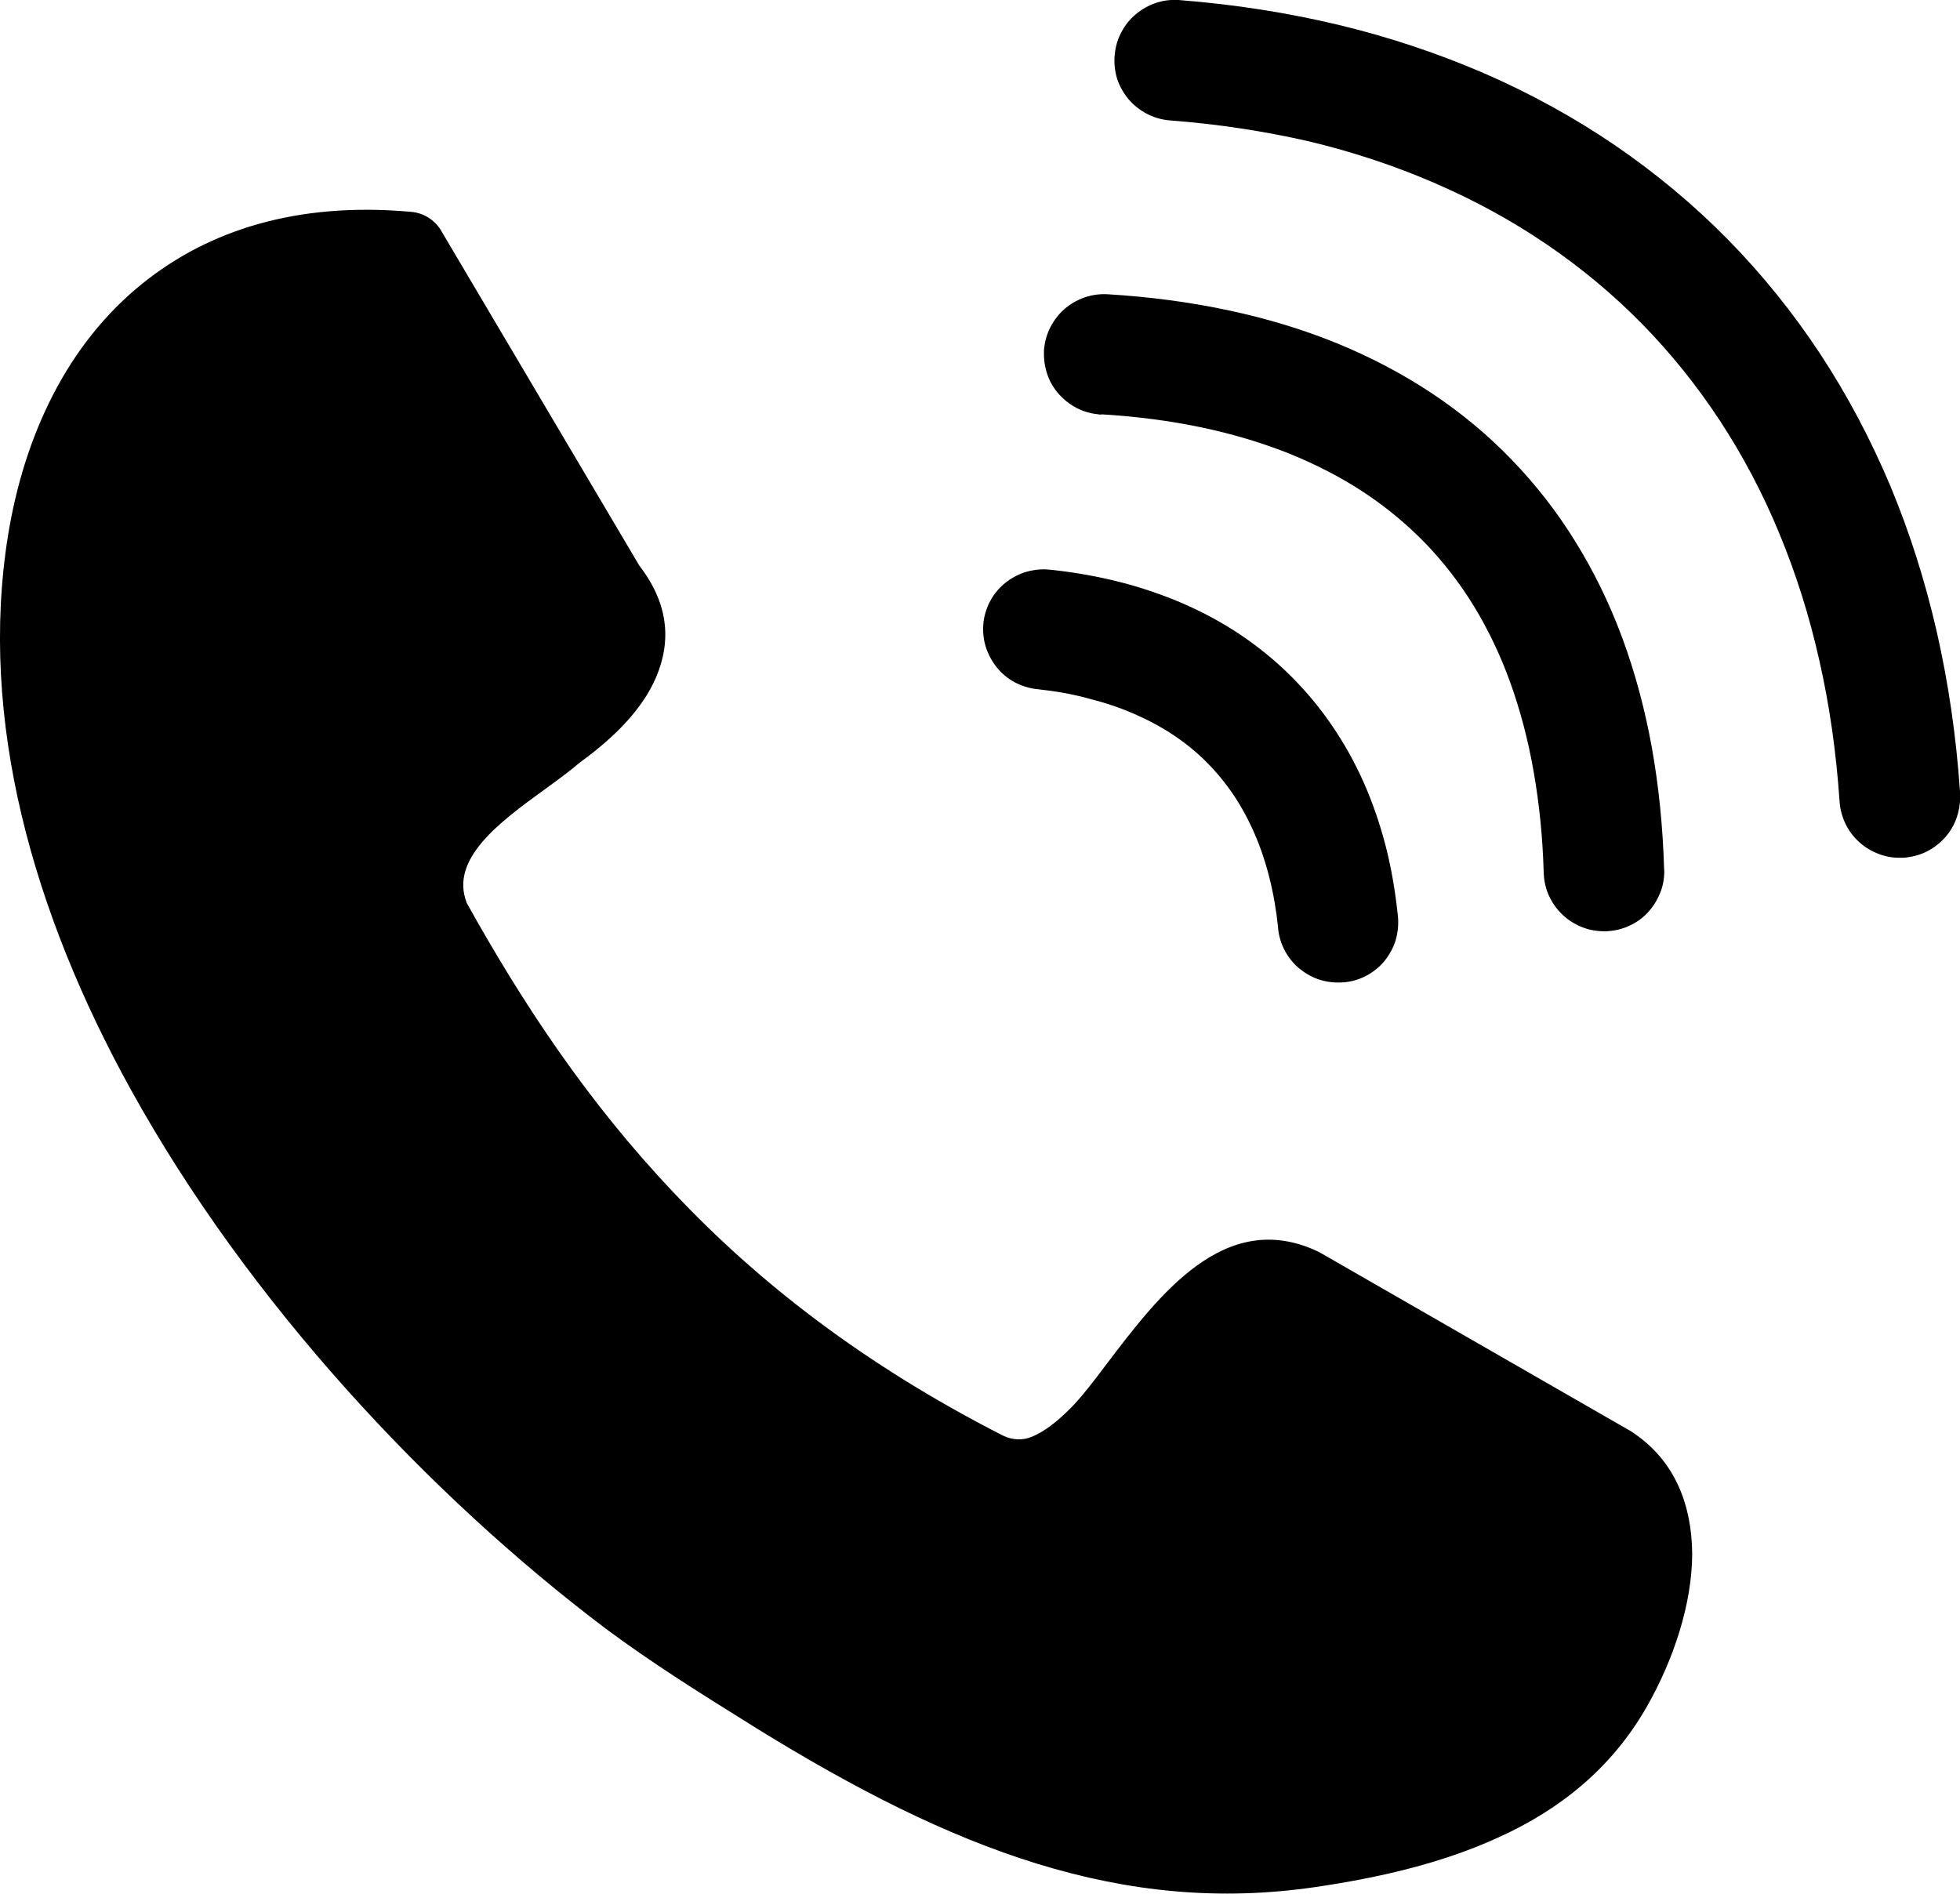
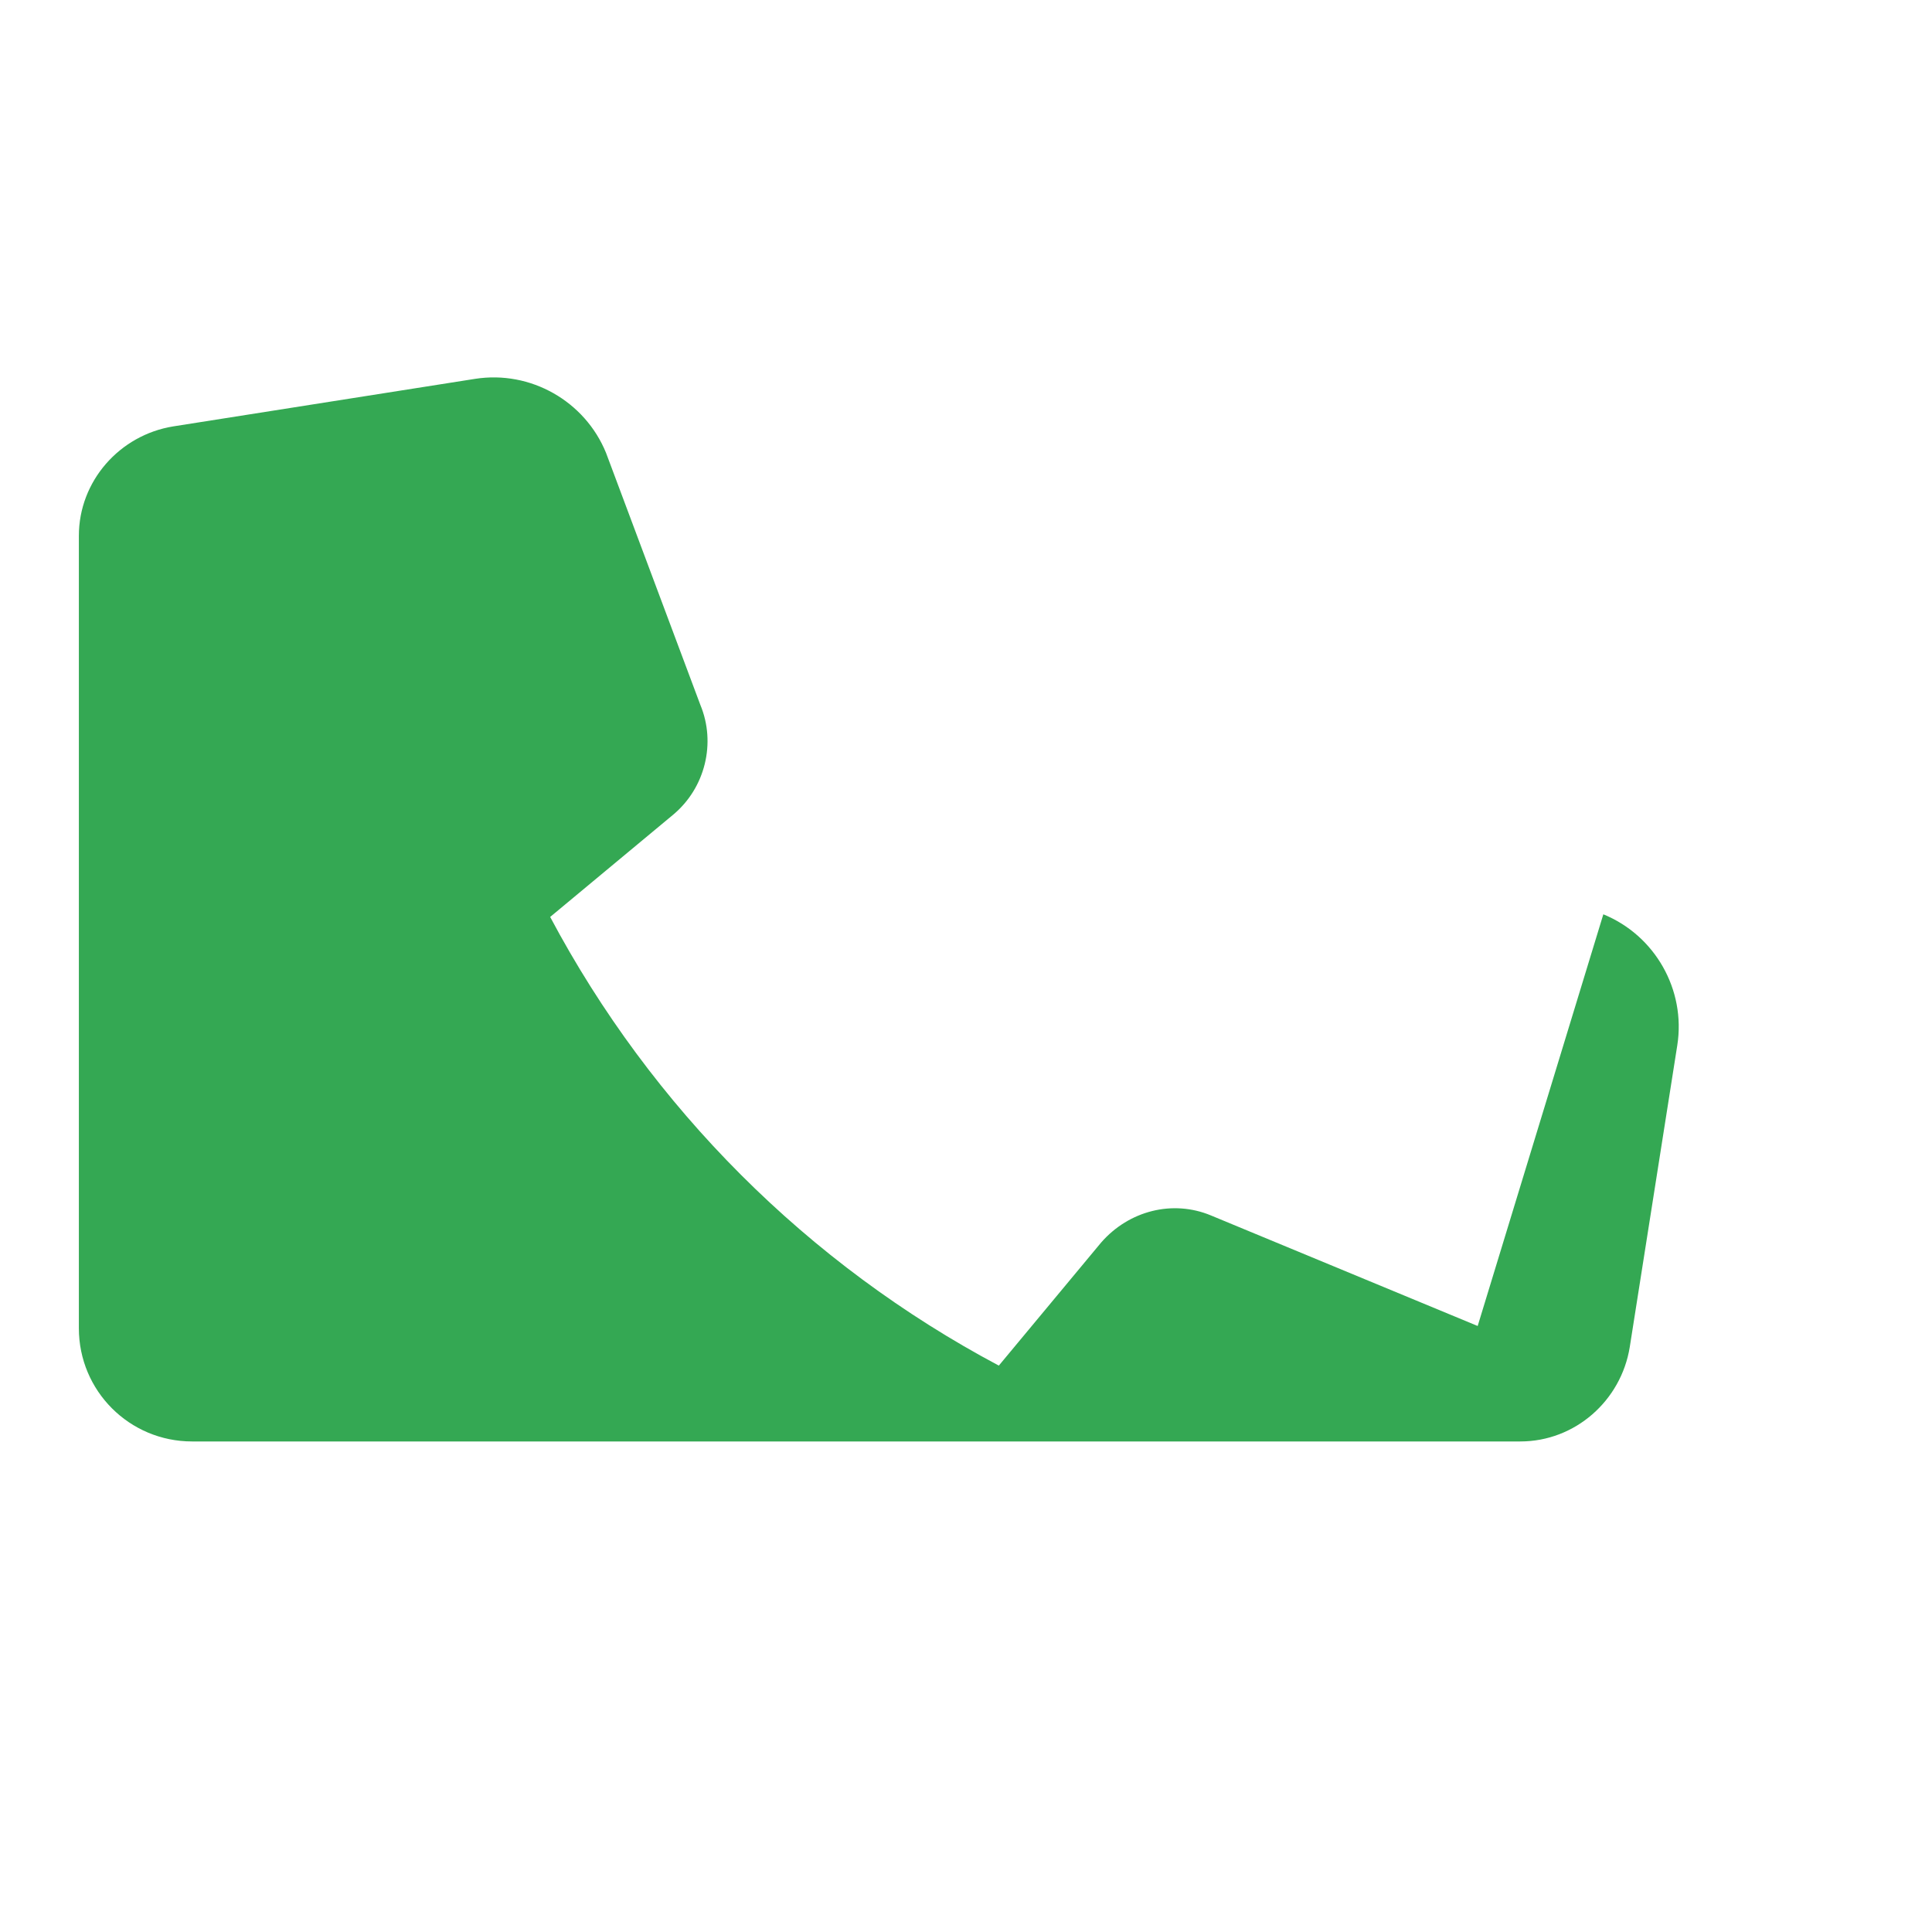
- <svg xmlns="http://www.w3.org/2000/svg" version="1.1" id="Layer_1" x="0px" y="0px" viewBox="0 0 122.88 118.72" style="enable-background:new 0 0 122.88 118.72" xml:space="preserve">
-   <g>
-     <path d="M29.22,56.54c3.57,6.43,7.67,12.6,13.02,18.24C47.58,80.45,54.24,85.6,62.86,90c0.64,0.31,1.25,0.31,1.78,0.1 c0.82-0.31,1.66-0.99,2.48-1.81c0.64-0.64,1.43-1.66,2.26-2.77c3.31-4.36,7.42-9.77,13.21-7.07c0.13,0.06,0.23,0.13,0.35,0.19 l19.33,11.11c0.06,0.03,0.13,0.1,0.19,0.13c2.55,1.75,3.6,4.46,3.63,7.52c0,3.12-1.15,6.63-2.83,9.58 c-2.22,3.91-5.51,6.5-9.29,8.21c-3.6,1.66-7.61,2.55-11.46,3.12c-6.05,0.89-11.71,0.32-17.5-1.46c-5.67-1.75-11.37-4.65-17.6-8.5 l-0.46-0.29c-2.86-1.78-5.95-3.7-8.98-5.95c-11.1-8.38-22.4-20.47-29.76-33.78C2.03,57.15-1.34,45.09,0.5,33.59 c1.02-6.3,3.72-12.03,8.44-15.82c4.11-3.31,9.64-5.13,16.81-4.49c0.82,0.06,1.56,0.54,1.94,1.24l12.39,20.94 c1.81,2.35,2.04,4.68,1.05,7.01c-0.82,1.91-2.48,3.67-4.74,5.31c-0.67,0.57-1.46,1.15-2.29,1.75c-2.77,2.01-5.92,4.33-4.84,7.07 L29.22,56.54L29.22,56.54L29.22,56.54z M73.35,7.55c-0.51-0.04-0.99-0.18-1.42-0.4c-0.45-0.23-0.84-0.54-1.16-0.91 c-0.32-0.38-0.57-0.81-0.73-1.29C69.9,4.49,69.84,4,69.88,3.49l0.01-0.07c0.04-0.49,0.18-0.95,0.39-1.36l0.04-0.07 c0.22-0.42,0.52-0.79,0.87-1.08c0.37-0.32,0.81-0.57,1.29-0.73c0.45-0.15,0.93-0.21,1.42-0.18l0.1,0.01 c3.43,0.27,6.74,0.79,9.92,1.55c3.21,0.77,6.27,1.8,9.16,3.05c2.91,1.27,5.65,2.78,8.2,4.52c2.54,1.74,4.91,3.71,7.06,5.9 c2.13,2.17,4.06,4.56,5.77,7.15c1.69,2.57,3.16,5.34,4.4,8.28c1.2,2.88,2.18,5.94,2.92,9.18c0.72,3.17,1.21,6.5,1.45,9.98 l0.01,0.17l0,0.18c0,0.46-0.08,0.91-0.23,1.33c-0.16,0.45-0.4,0.85-0.71,1.2c-0.31,0.35-0.68,0.64-1.1,0.86 c-0.39,0.21-0.84,0.34-1.31,0.4l-0.2,0.02l-0.19,0c-0.47,0.01-0.92-0.07-1.34-0.23c-0.44-0.16-0.85-0.4-1.2-0.71 c-0.37-0.32-0.68-0.72-0.9-1.17c-0.21-0.43-0.35-0.92-0.38-1.42c-0.21-3.09-0.63-6.03-1.26-8.8c-0.63-2.83-1.48-5.5-2.52-8.01 c-1.04-2.52-2.29-4.88-3.72-7.06c-1.45-2.21-3.08-4.23-4.88-6.07c-1.82-1.85-3.81-3.51-5.97-4.98c-2.17-1.48-4.51-2.76-7.01-3.84 l-0.04-0.02c-2.48-1.07-5.11-1.95-7.88-2.61C79.29,8.23,76.39,7.78,73.35,7.55L73.35,7.55z M65.03,43.21 c-0.51-0.05-0.99-0.21-1.41-0.43c-0.44-0.24-0.83-0.56-1.13-0.94c-0.29-0.36-0.52-0.78-0.67-1.23c-0.14-0.42-0.2-0.87-0.18-1.33 c0.01-0.13,0.01-0.23,0.03-0.35c0.07-0.48,0.23-0.93,0.45-1.32c0.23-0.41,0.54-0.77,0.9-1.06c0.36-0.29,0.78-0.52,1.23-0.67 c0.42-0.13,0.87-0.2,1.34-0.18l0.35,0.03c1.49,0.16,2.92,0.42,4.3,0.77c1.4,0.36,2.73,0.82,3.98,1.36l0.04,0.02 c1.27,0.56,2.46,1.21,3.57,1.96c1.12,0.76,2.16,1.61,3.12,2.57c0.95,0.95,1.81,1.98,2.57,3.1c0.76,1.11,1.42,2.3,1.99,3.58 c0.55,1.25,1.01,2.58,1.37,3.98c0.35,1.37,0.6,2.83,0.76,4.37c0.05,0.51,0,1.01-0.13,1.47l-0.01,0.04 c-0.14,0.46-0.38,0.89-0.67,1.26l-0.01,0.02c-0.31,0.38-0.69,0.69-1.13,0.93c-0.42,0.23-0.9,0.38-1.41,0.43l-0.05,0 c-0.49,0.04-0.97-0.01-1.42-0.14c-0.48-0.14-0.92-0.38-1.3-0.69l-0.01,0c-0.38-0.31-0.7-0.69-0.94-1.14 c-0.23-0.42-0.38-0.9-0.43-1.4l0-0.04c-0.11-1.09-0.29-2.13-0.54-3.12c-0.25-1.01-0.57-1.95-0.95-2.82 c-0.38-0.87-0.82-1.68-1.32-2.42c-0.51-0.75-1.07-1.43-1.69-2.05c-0.62-0.62-1.31-1.18-2.06-1.68c-0.75-0.5-1.57-0.94-2.46-1.33 l-0.05-0.02c-0.87-0.38-1.81-0.69-2.8-0.94C67.22,43.51,66.15,43.33,65.03,43.21L65.03,43.21z M69.03,25.99l-0.1,0l-0.13-0.02 c-0.47-0.05-0.91-0.19-1.3-0.39c-0.42-0.22-0.79-0.51-1.1-0.85l0,0c-0.32-0.36-0.57-0.77-0.73-1.23c-0.15-0.43-0.23-0.89-0.22-1.38 l0-0.17l0.02-0.16c0.05-0.46,0.19-0.9,0.39-1.29c0.22-0.42,0.51-0.8,0.85-1.1c0.37-0.33,0.8-0.58,1.28-0.75 c0.46-0.16,0.95-0.23,1.46-0.2c2.66,0.16,5.19,0.5,7.58,1.01c2.4,0.51,4.67,1.2,6.78,2.06c2.13,0.87,4.12,1.92,5.96,3.14 c1.82,1.21,3.5,2.6,5.01,4.17c1.5,1.55,2.84,3.27,4,5.15c1.15,1.86,2.14,3.88,2.94,6.05c0.78,2.12,1.4,4.4,1.84,6.84 c0.43,2.4,0.69,4.93,0.77,7.62l0.01,0.14c0,0.48-0.09,0.95-0.27,1.38c-0.18,0.45-0.44,0.85-0.76,1.2c-0.33,0.36-0.74,0.65-1.2,0.85 c-0.43,0.2-0.92,0.31-1.43,0.33l-0.17,0c-0.48-0.01-0.93-0.1-1.35-0.27c-0.45-0.18-0.85-0.44-1.19-0.76 c-0.36-0.34-0.65-0.74-0.86-1.2c-0.2-0.44-0.31-0.92-0.33-1.44c-0.06-2.24-0.28-4.35-0.63-6.34c-0.35-2.01-0.85-3.88-1.47-5.6 c-0.62-1.72-1.38-3.3-2.26-4.75c-0.89-1.46-1.91-2.77-3.05-3.96c-1.16-1.19-2.44-2.26-3.85-3.19c-1.42-0.94-2.99-1.75-4.67-2.43 l-0.04-0.02c-1.7-0.67-3.52-1.22-5.47-1.63c-1.96-0.41-4.05-0.69-6.25-0.82L69.03,25.99L69.03,25.99z" />
-   </g>
+ <svg xmlns="http://www.w3.org/2000/svg" width="100" height="100" viewBox="0 0 512 512">
+   <path fill="#34A853" d="M391.6 351.4l-70.7-29.3c-10.1-4.2-21.7-1.3-29.1 7.2l-27.1 32.6c-50.6-26.9-92-68.3-118.9-118.9l32.6-27.1c8.5-7.1 11.4-19 7.2-29.1L160.6 120c-5.6-13.7-20-21.9-34.7-19.6l-80 12.6c-14.2 2.3-25 14.5-25 29V352c0 16.6 13.4 30 30 30h352c14.5 0 26.7-10.8 29-25l12.6-80c2.3-14.7-5.9-29.1-19.6-34.7z" />
</svg>
